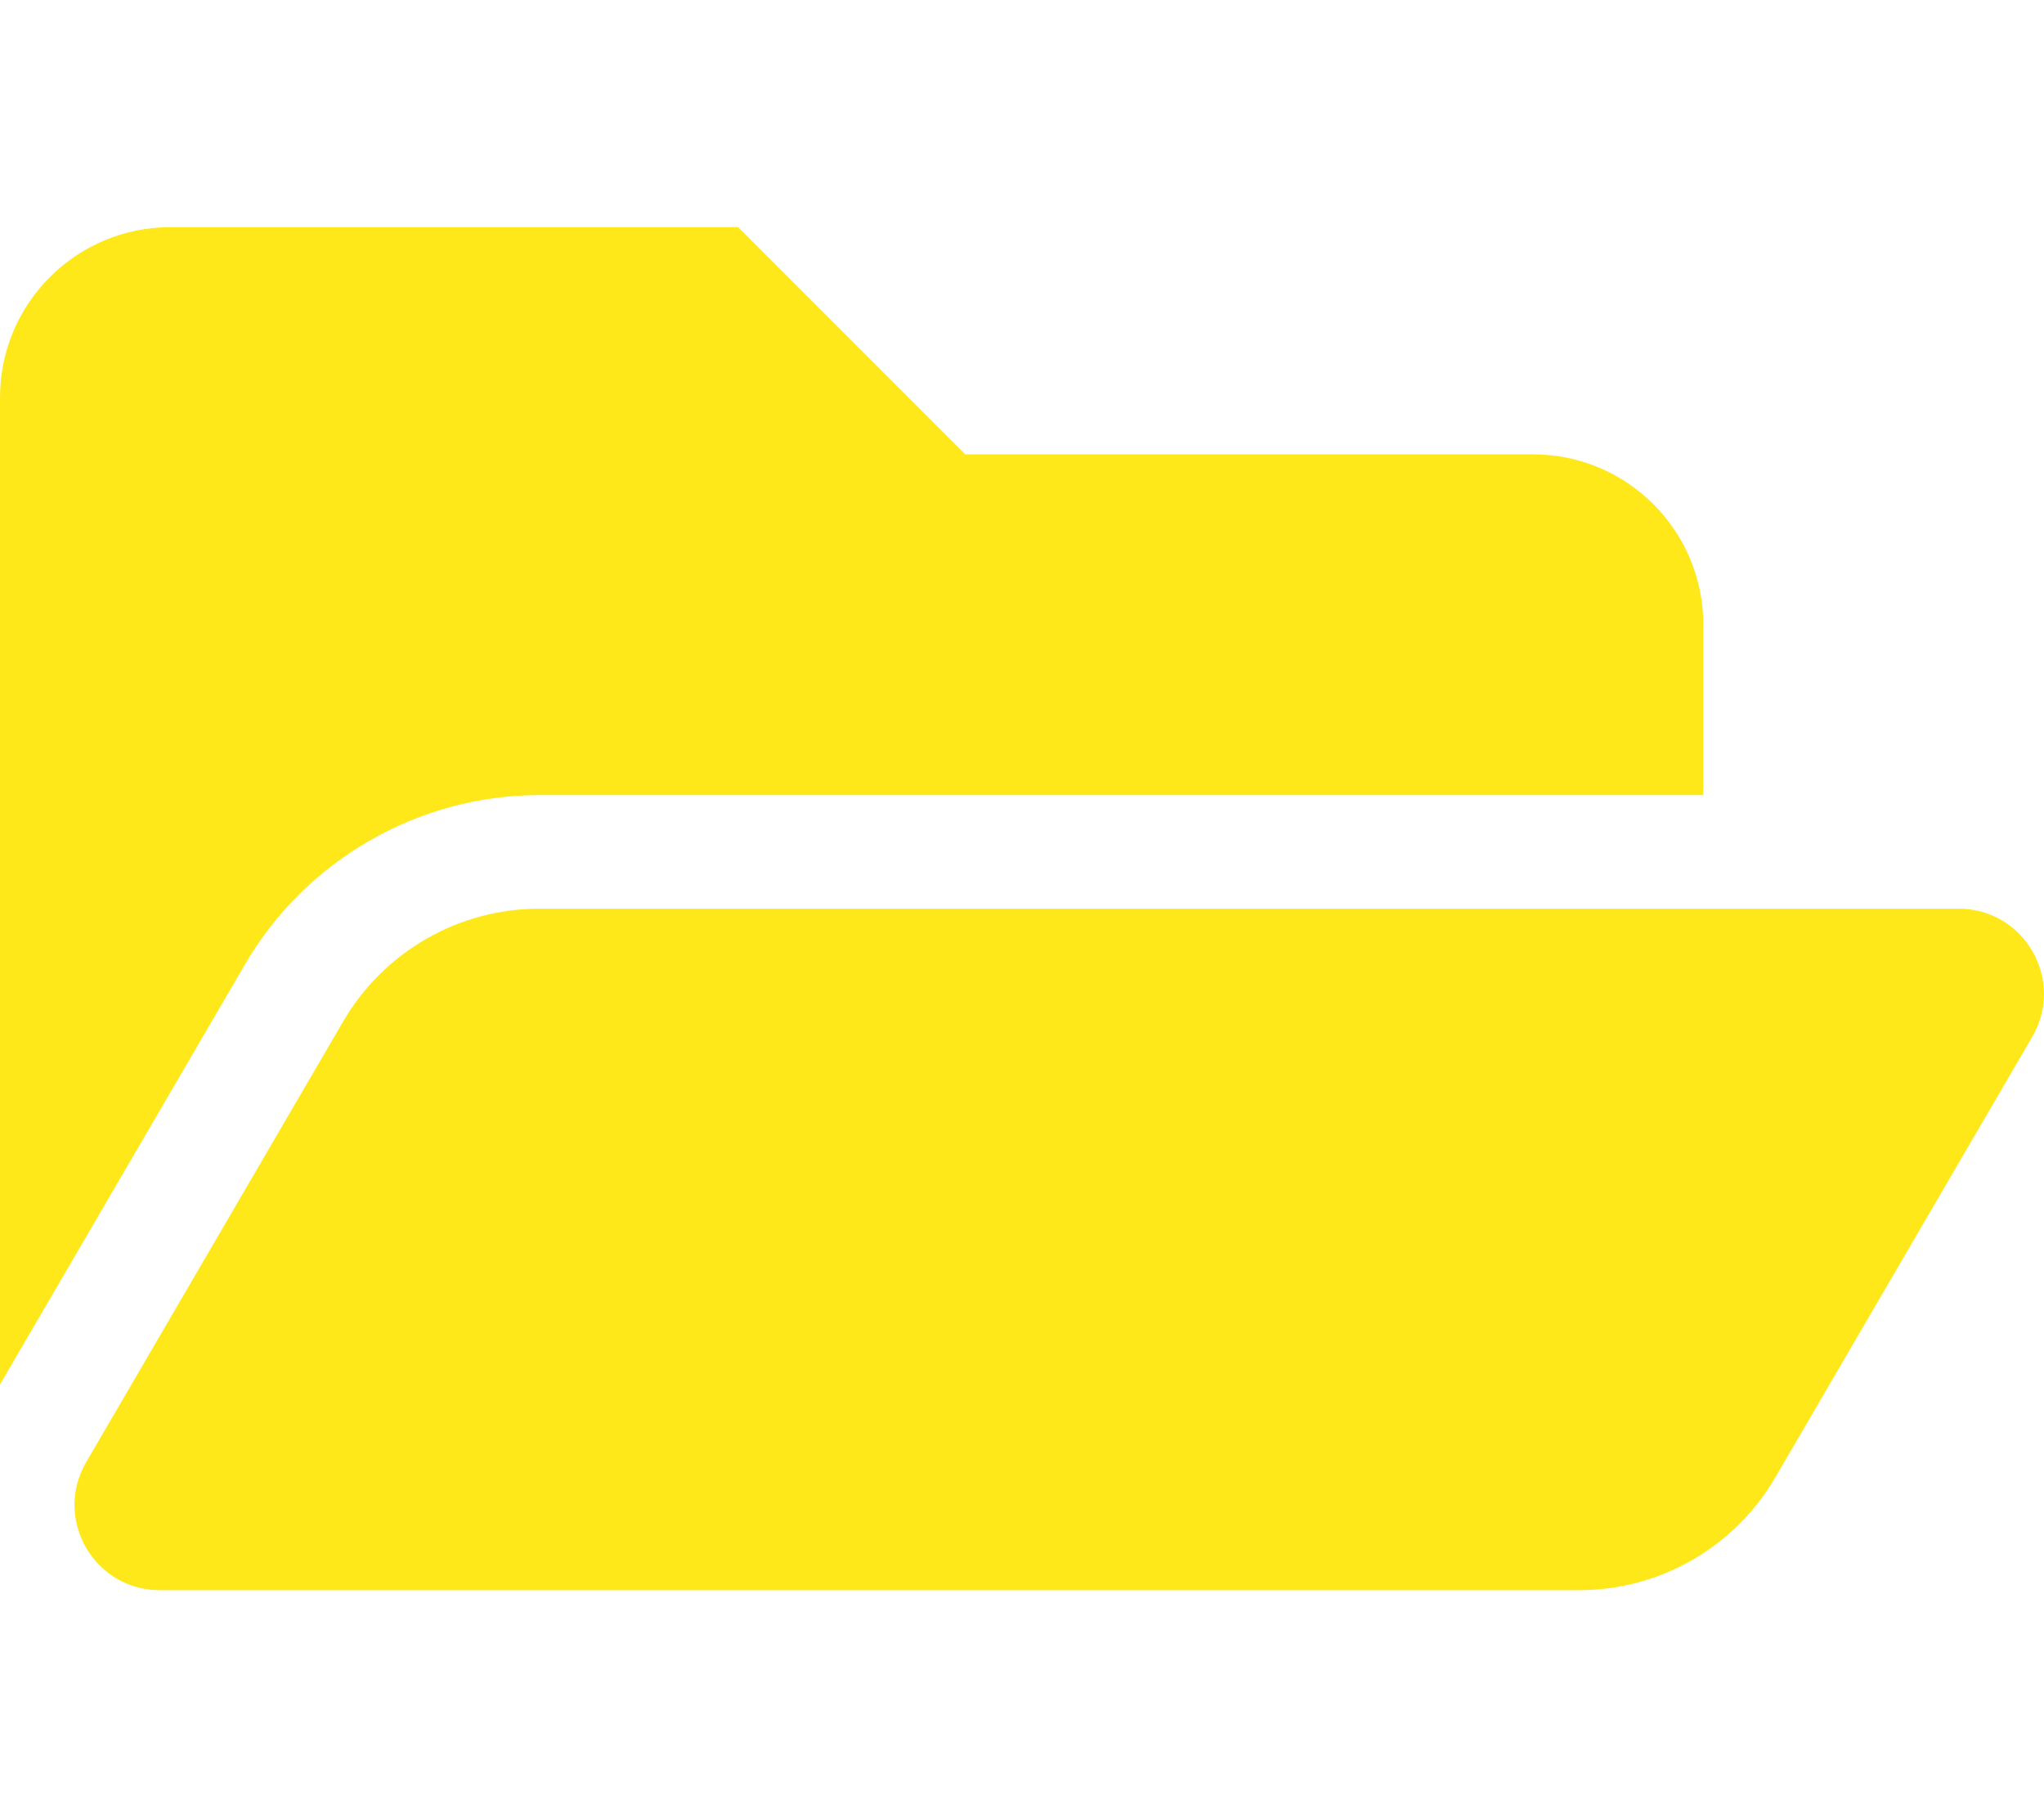
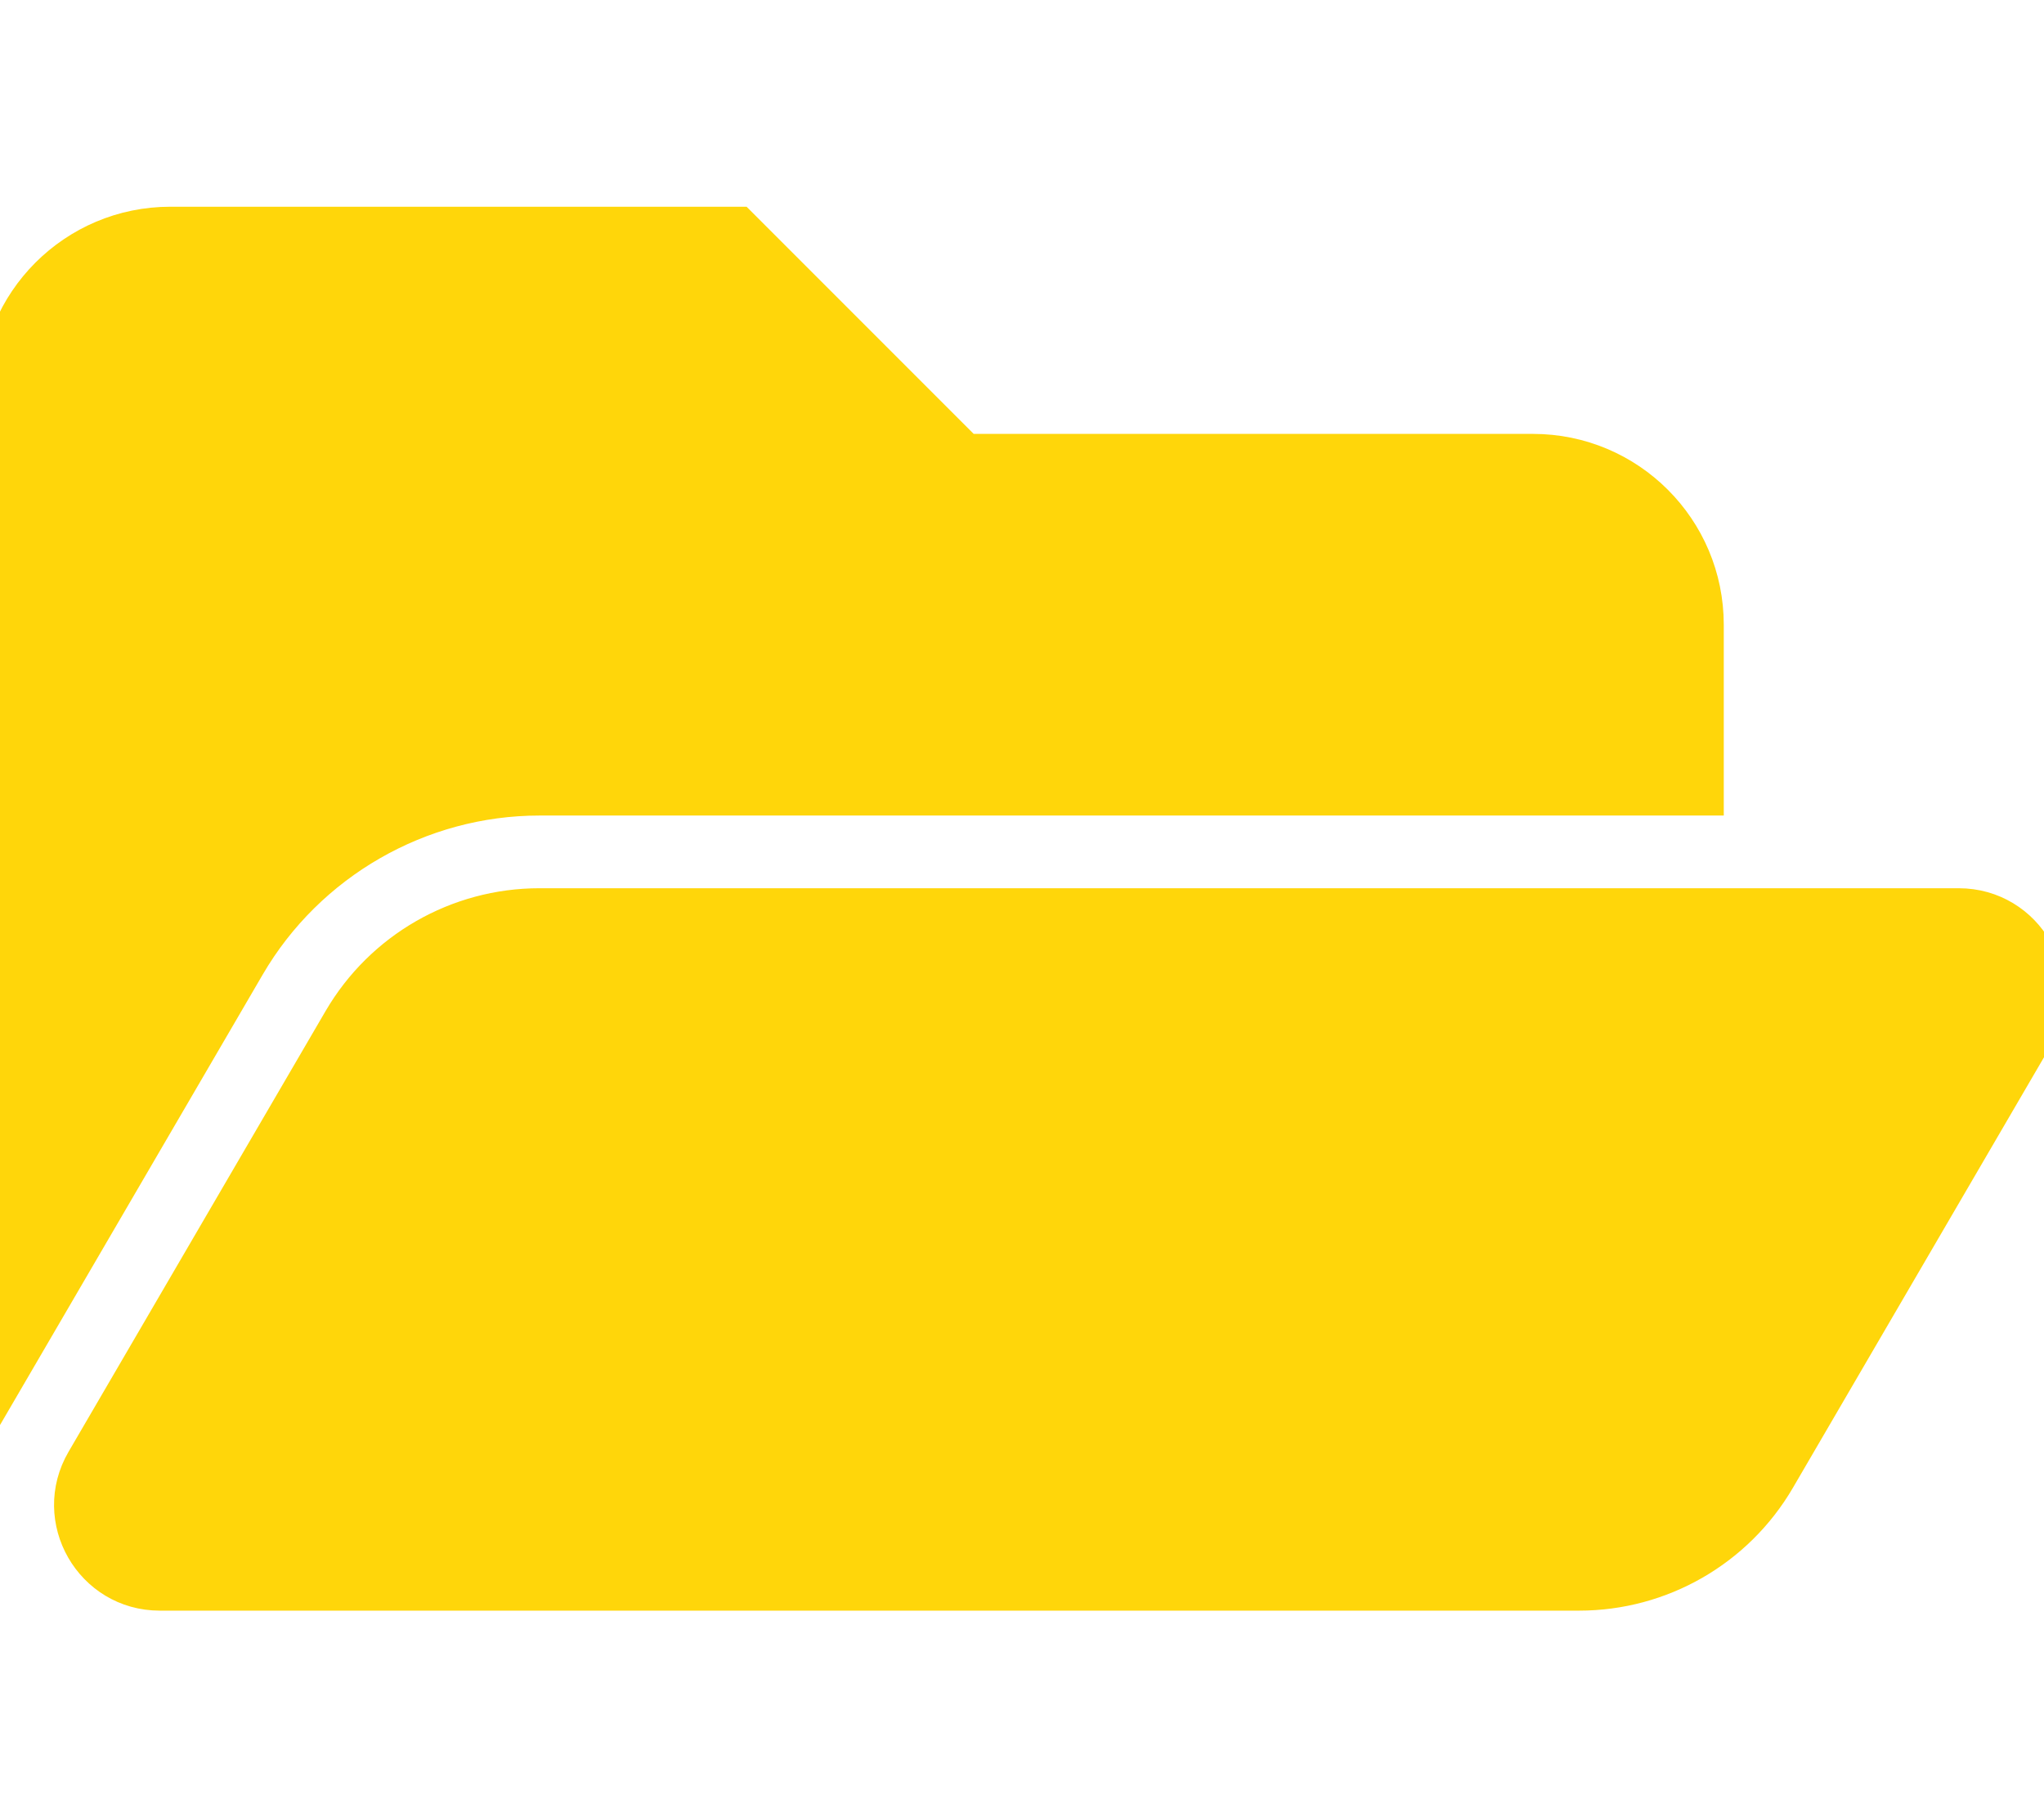
<svg xmlns="http://www.w3.org/2000/svg" aria-hidden="true" focusable="false" data-prefix="fas" data-icon="folder-open" class="svg-inline--fa fa-folder-open fa-w-18" role="img" viewBox="0 0 576 512">
-   <path fill="#FFE819" d="M572.694 292.093L500.27 416.248A63.997 63.997 0 0 1 444.989 448H45.025c-18.523 0-30.064-20.093-20.731-36.093l72.424-124.155A64 64 0 0 1 152 256h399.964c18.523 0 30.064 20.093 20.73 36.093zM152 224h328v-48c0-26.51-21.49-48-48-48H272l-64-64H48C21.49 64 0 85.49 0 112v278.046l69.077-118.418C86.214 242.25 117.989 224 152 224z" />
+   <path fill="#FFD60A" d="M572.694 292.093L500.27 416.248A63.997 63.997 0 0 1 444.989 448H45.025c-18.523 0-30.064-20.093-20.731-36.093l72.424-124.155A64 64 0 0 1 152 256h399.964c18.523 0 30.064 20.093 20.73 36.093zM152 224h328v-48c0-26.51-21.49-48-48-48H272l-64-64H48C21.49 64 0 85.49 0 112v278.046l69.077-118.418C86.214 242.25 117.989 224 152 224z" stroke="#FFD60A" stroke-width="11.52" />
</svg>
